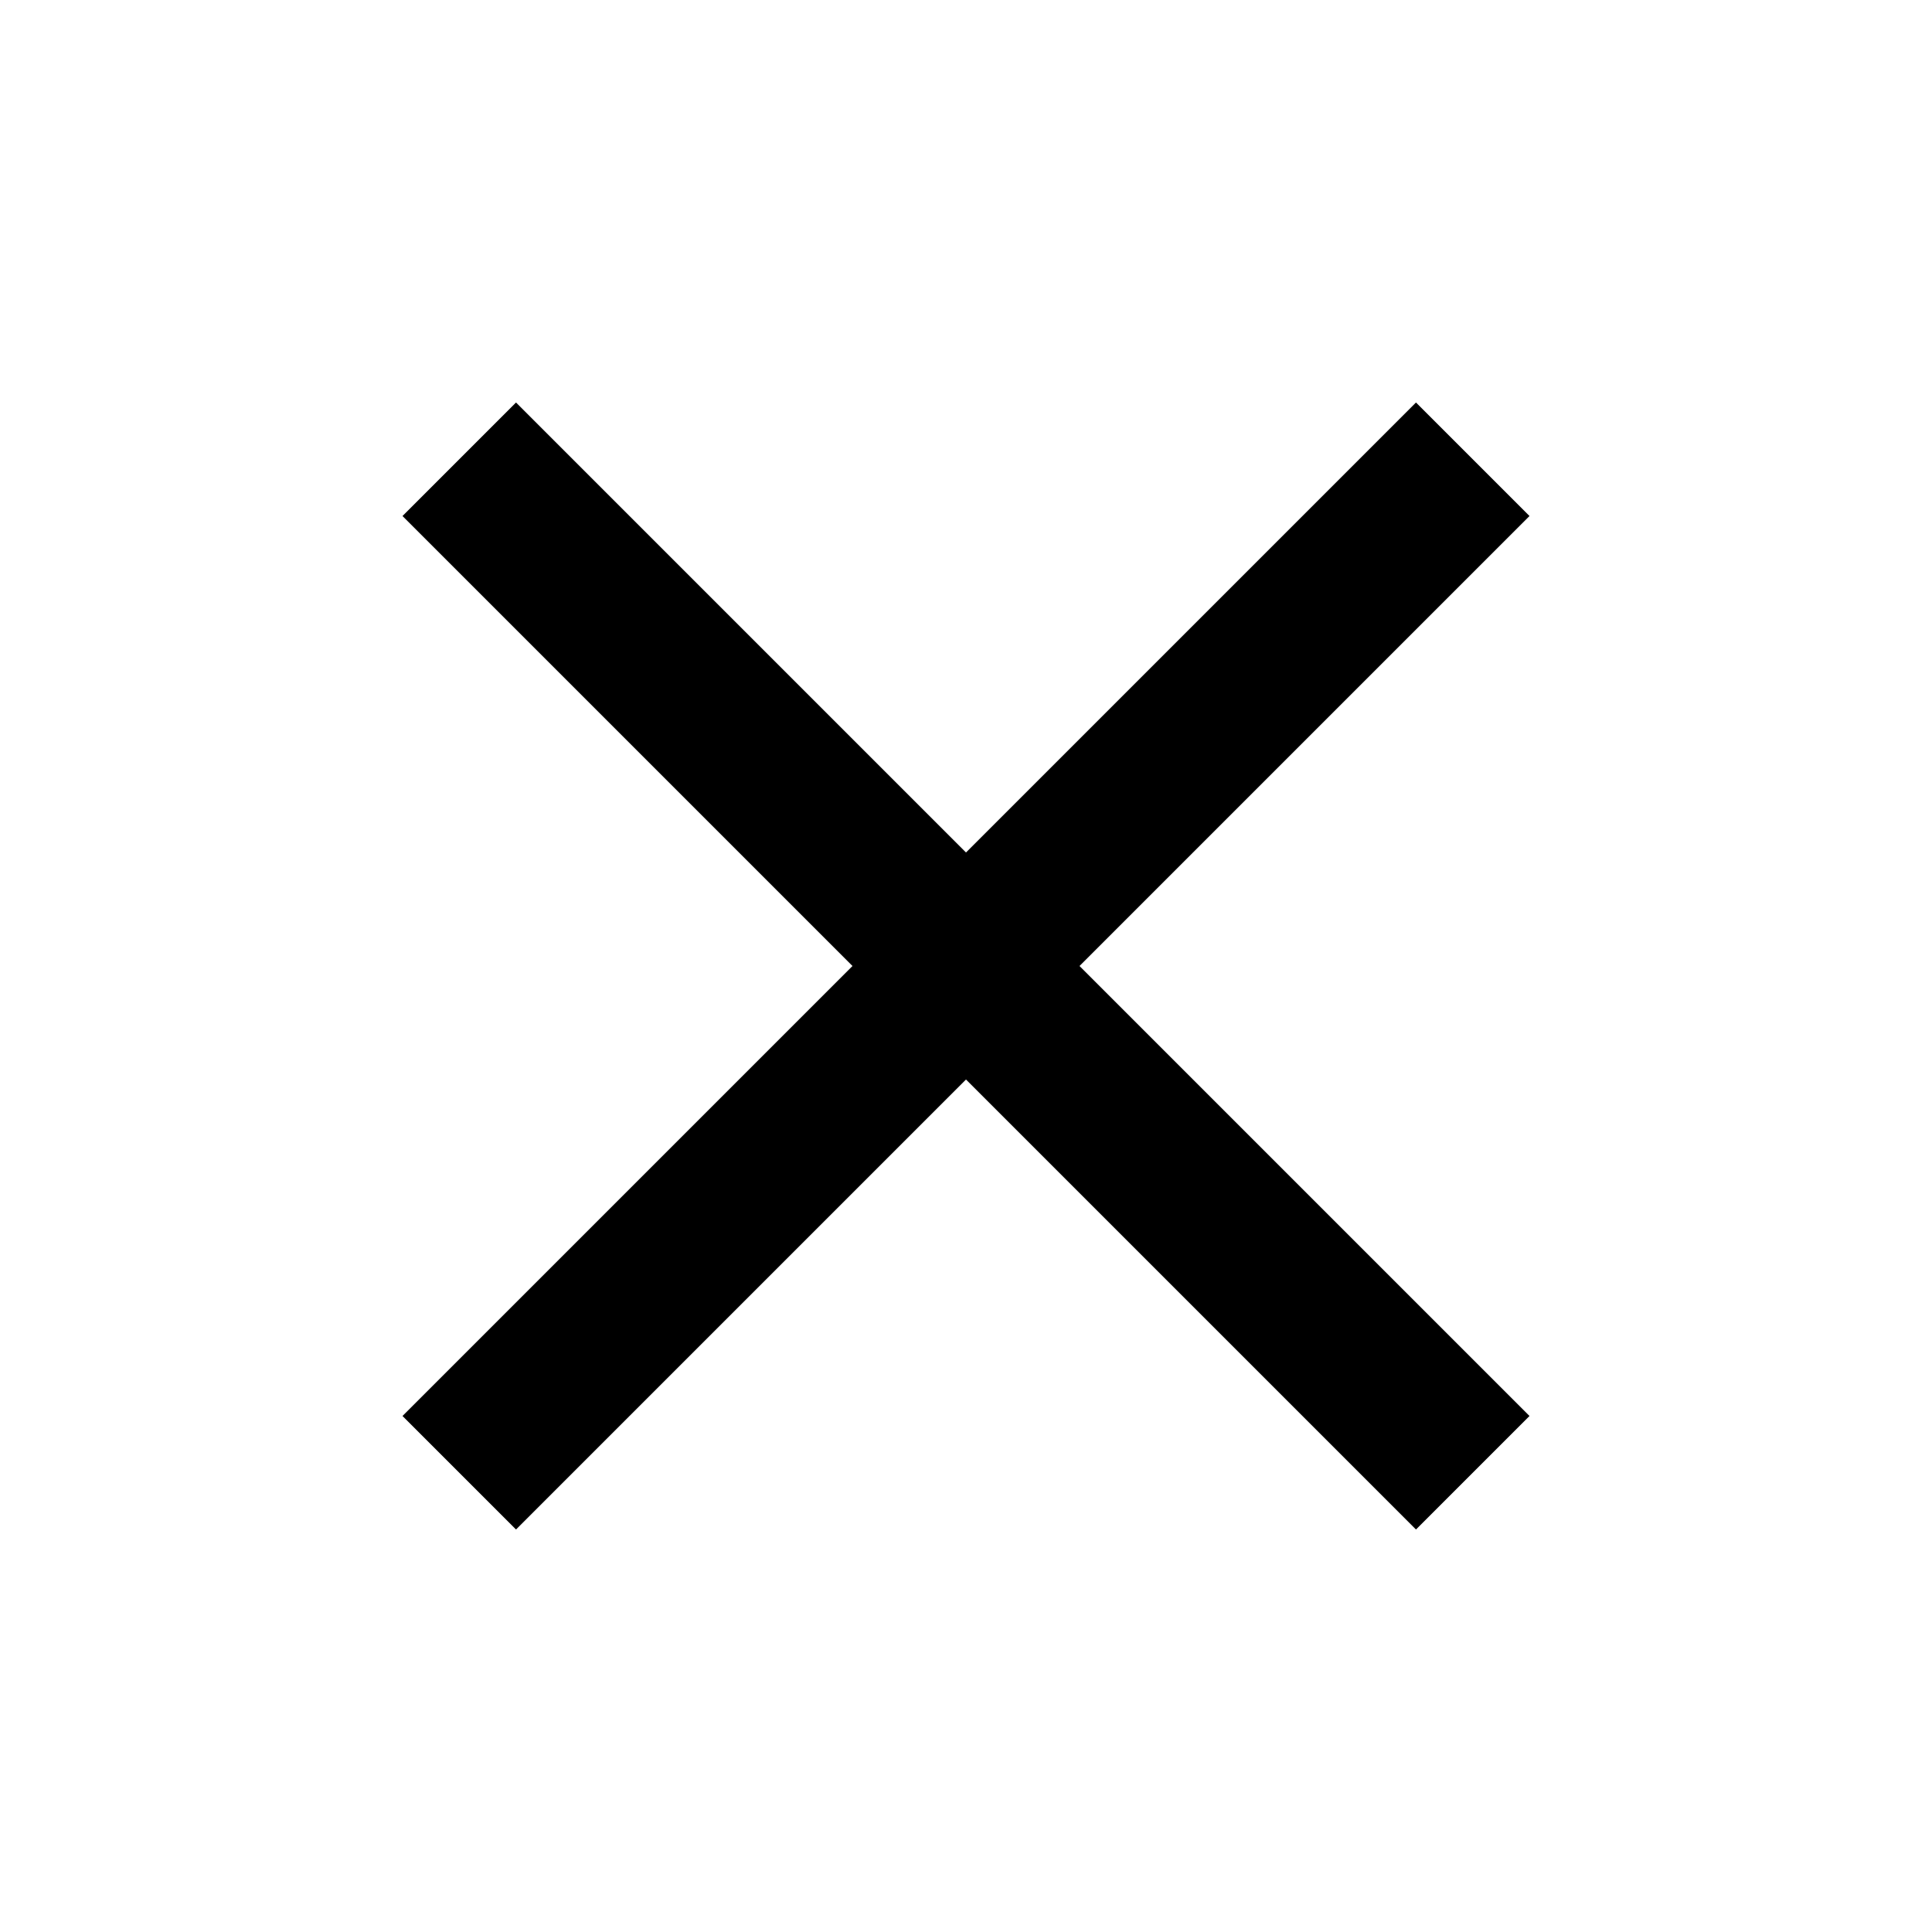
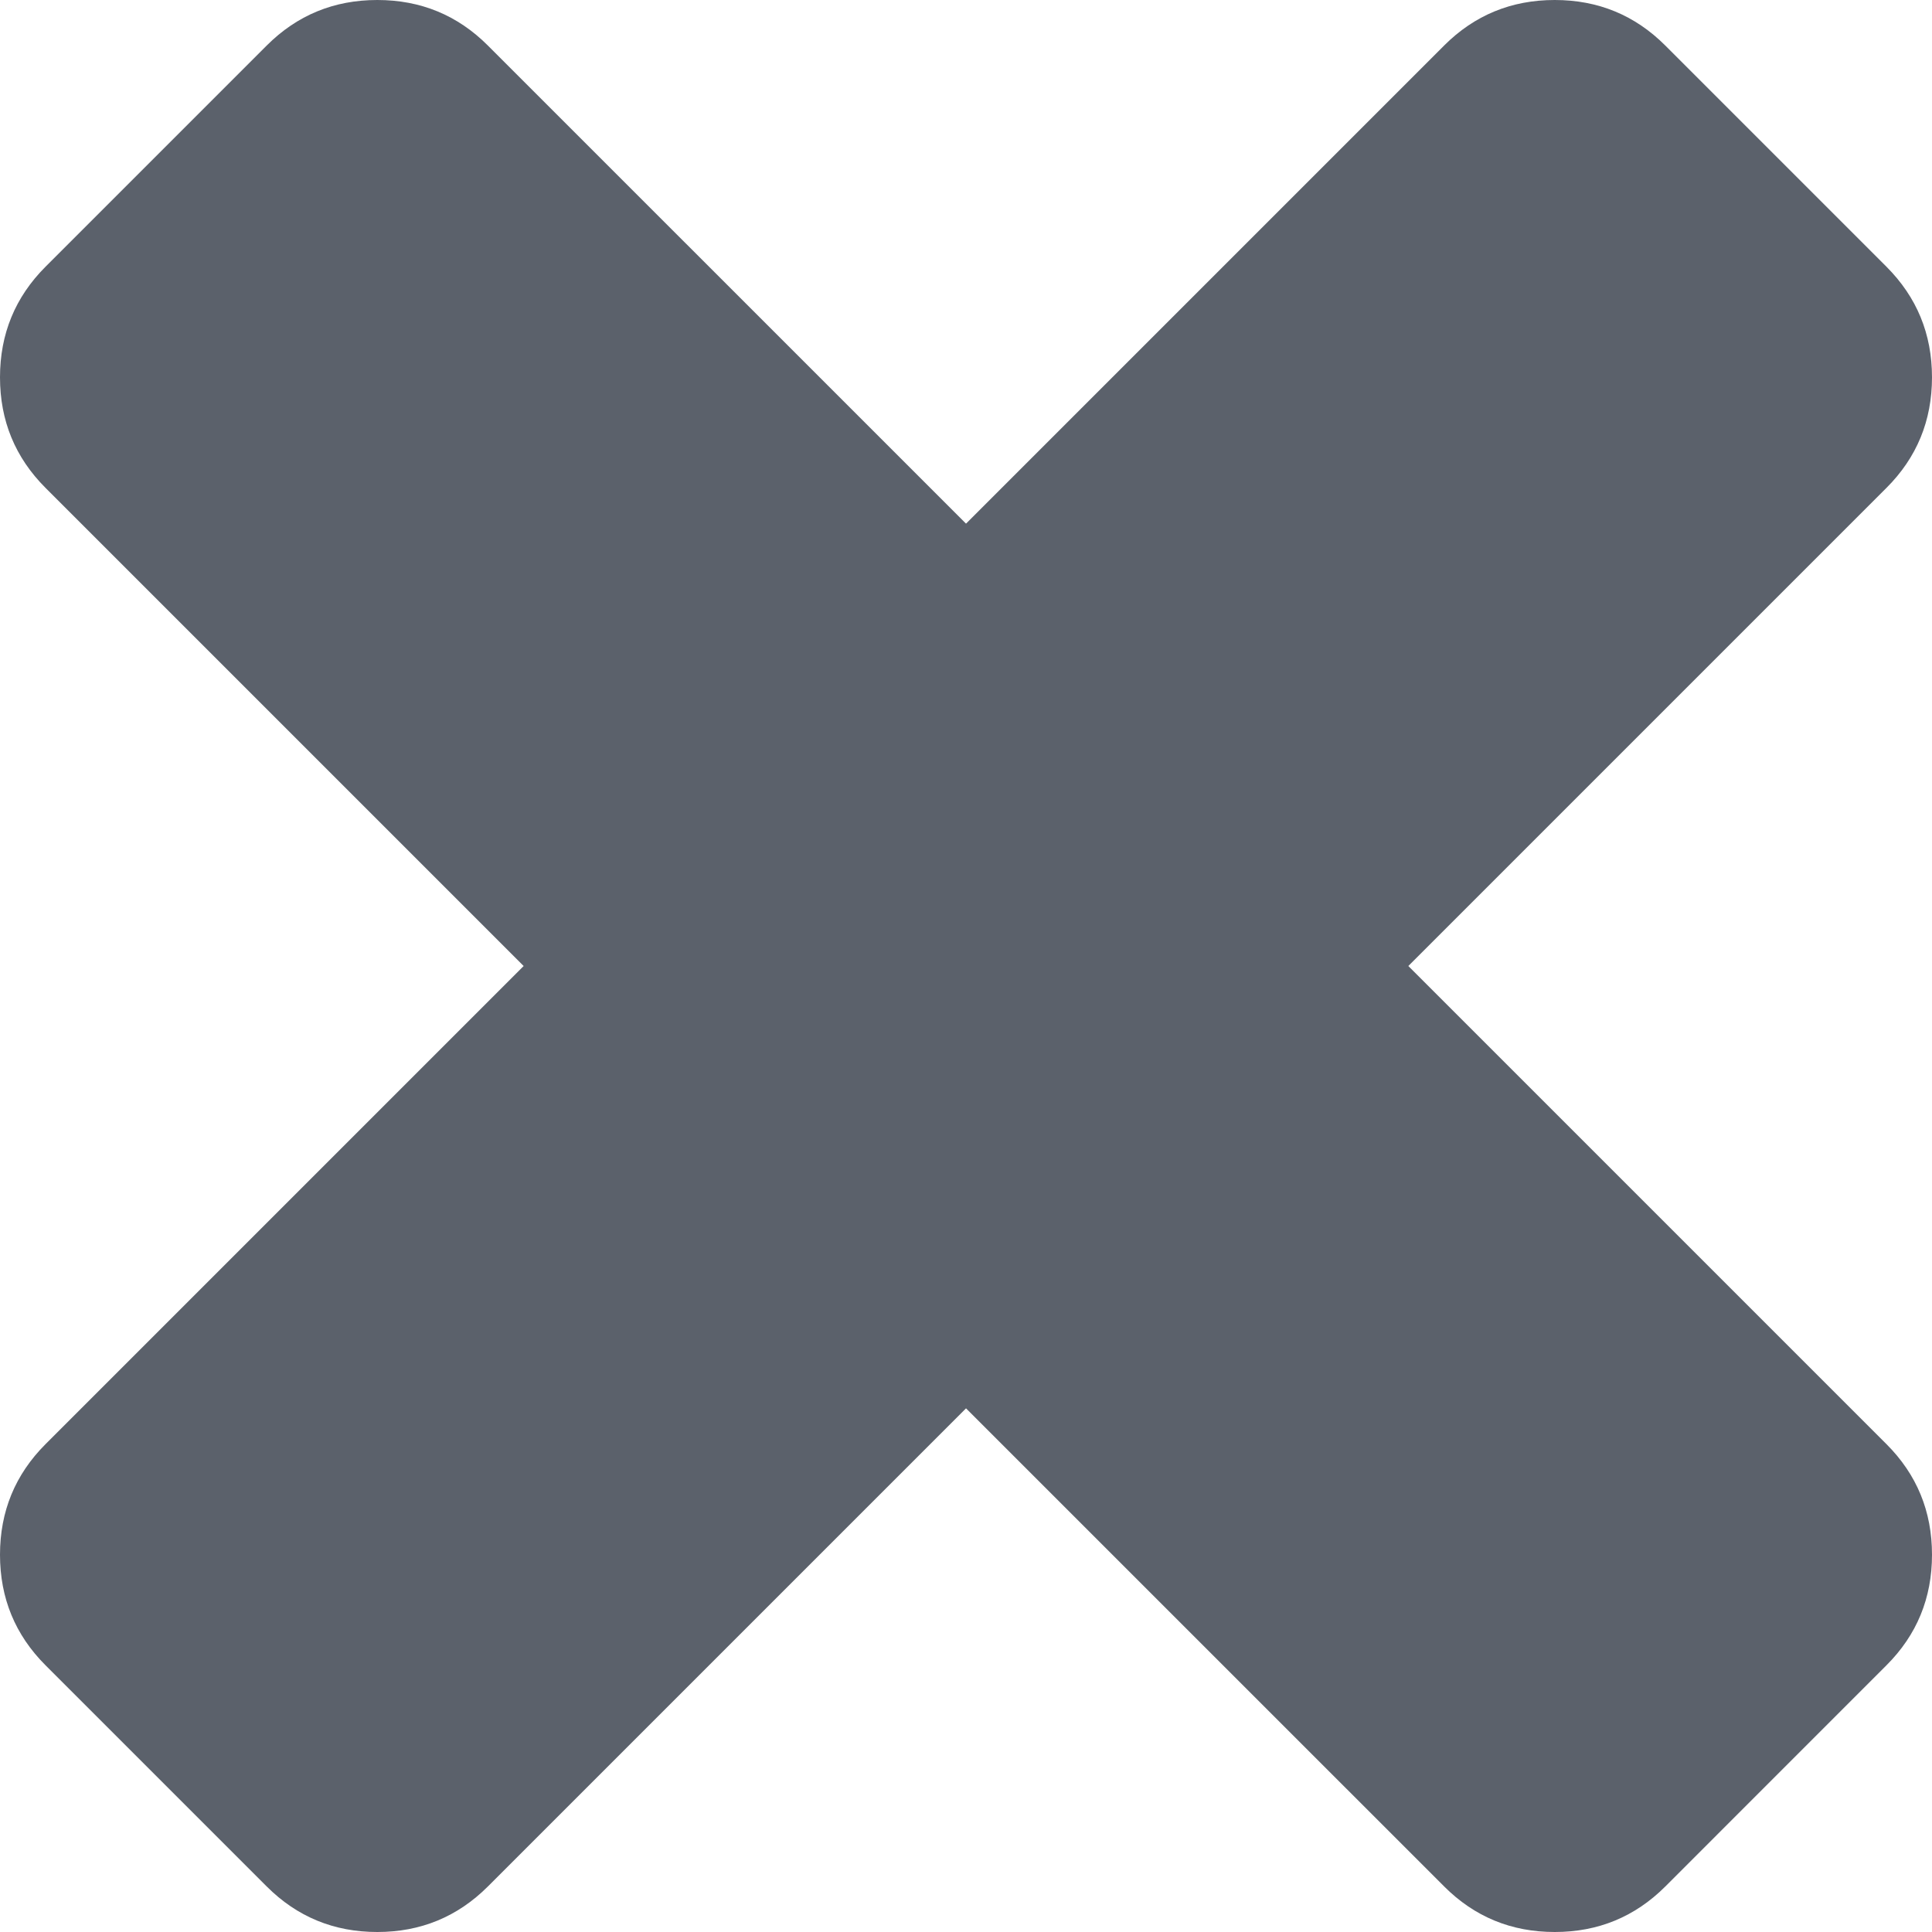
- <svg xmlns="http://www.w3.org/2000/svg" width="24" height="24" viewBox="0 0 24 24">
-   <path d="M19 6.41 17.59 5 12 10.59 6.41 5 5 6.41 10.59 12 5 17.59 6.41 19 12 13.41 17.59 19 19 17.59 13.41 12z" />
+ <svg xmlns="http://www.w3.org/2000/svg" width="512" height="512" viewBox="0 0 339.177 339.177">
+   <path d="M247.244 169.59l83.938-83.938c5.332-5.327 7.994-11.798 7.994-19.414 0-7.614-2.67-14.084-7.994-19.414l-38.827-38.83c-5.33-5.33-11.8-7.994-19.41-7.994-7.618 0-14.086 2.665-19.418 7.993L169.59 91.93 85.65 7.994C80.326 2.665 73.855 0 66.238 0c-7.61 0-14.083 2.665-19.414 7.993l-38.83 38.83C2.668 52.15 0 58.624 0 66.24c0 7.616 2.664 14.084 7.994 19.414L91.93 169.59 7.995 253.528C2.667 258.858 0 265.328 0 272.945c0 7.61 2.664 14.082 7.994 19.41l38.83 38.828c5.33 5.332 11.803 7.994 19.414 7.994 7.616 0 14.084-2.67 19.414-7.994l83.94-83.938 83.943 83.938c5.328 5.332 11.793 7.994 19.417 7.994 7.61 0 14.082-2.67 19.41-7.994l38.82-38.828c5.333-5.324 7.995-11.8 7.995-19.41 0-7.618-2.662-14.086-7.994-19.417l-83.94-83.938z" fill="#5b616b" />
</svg>
